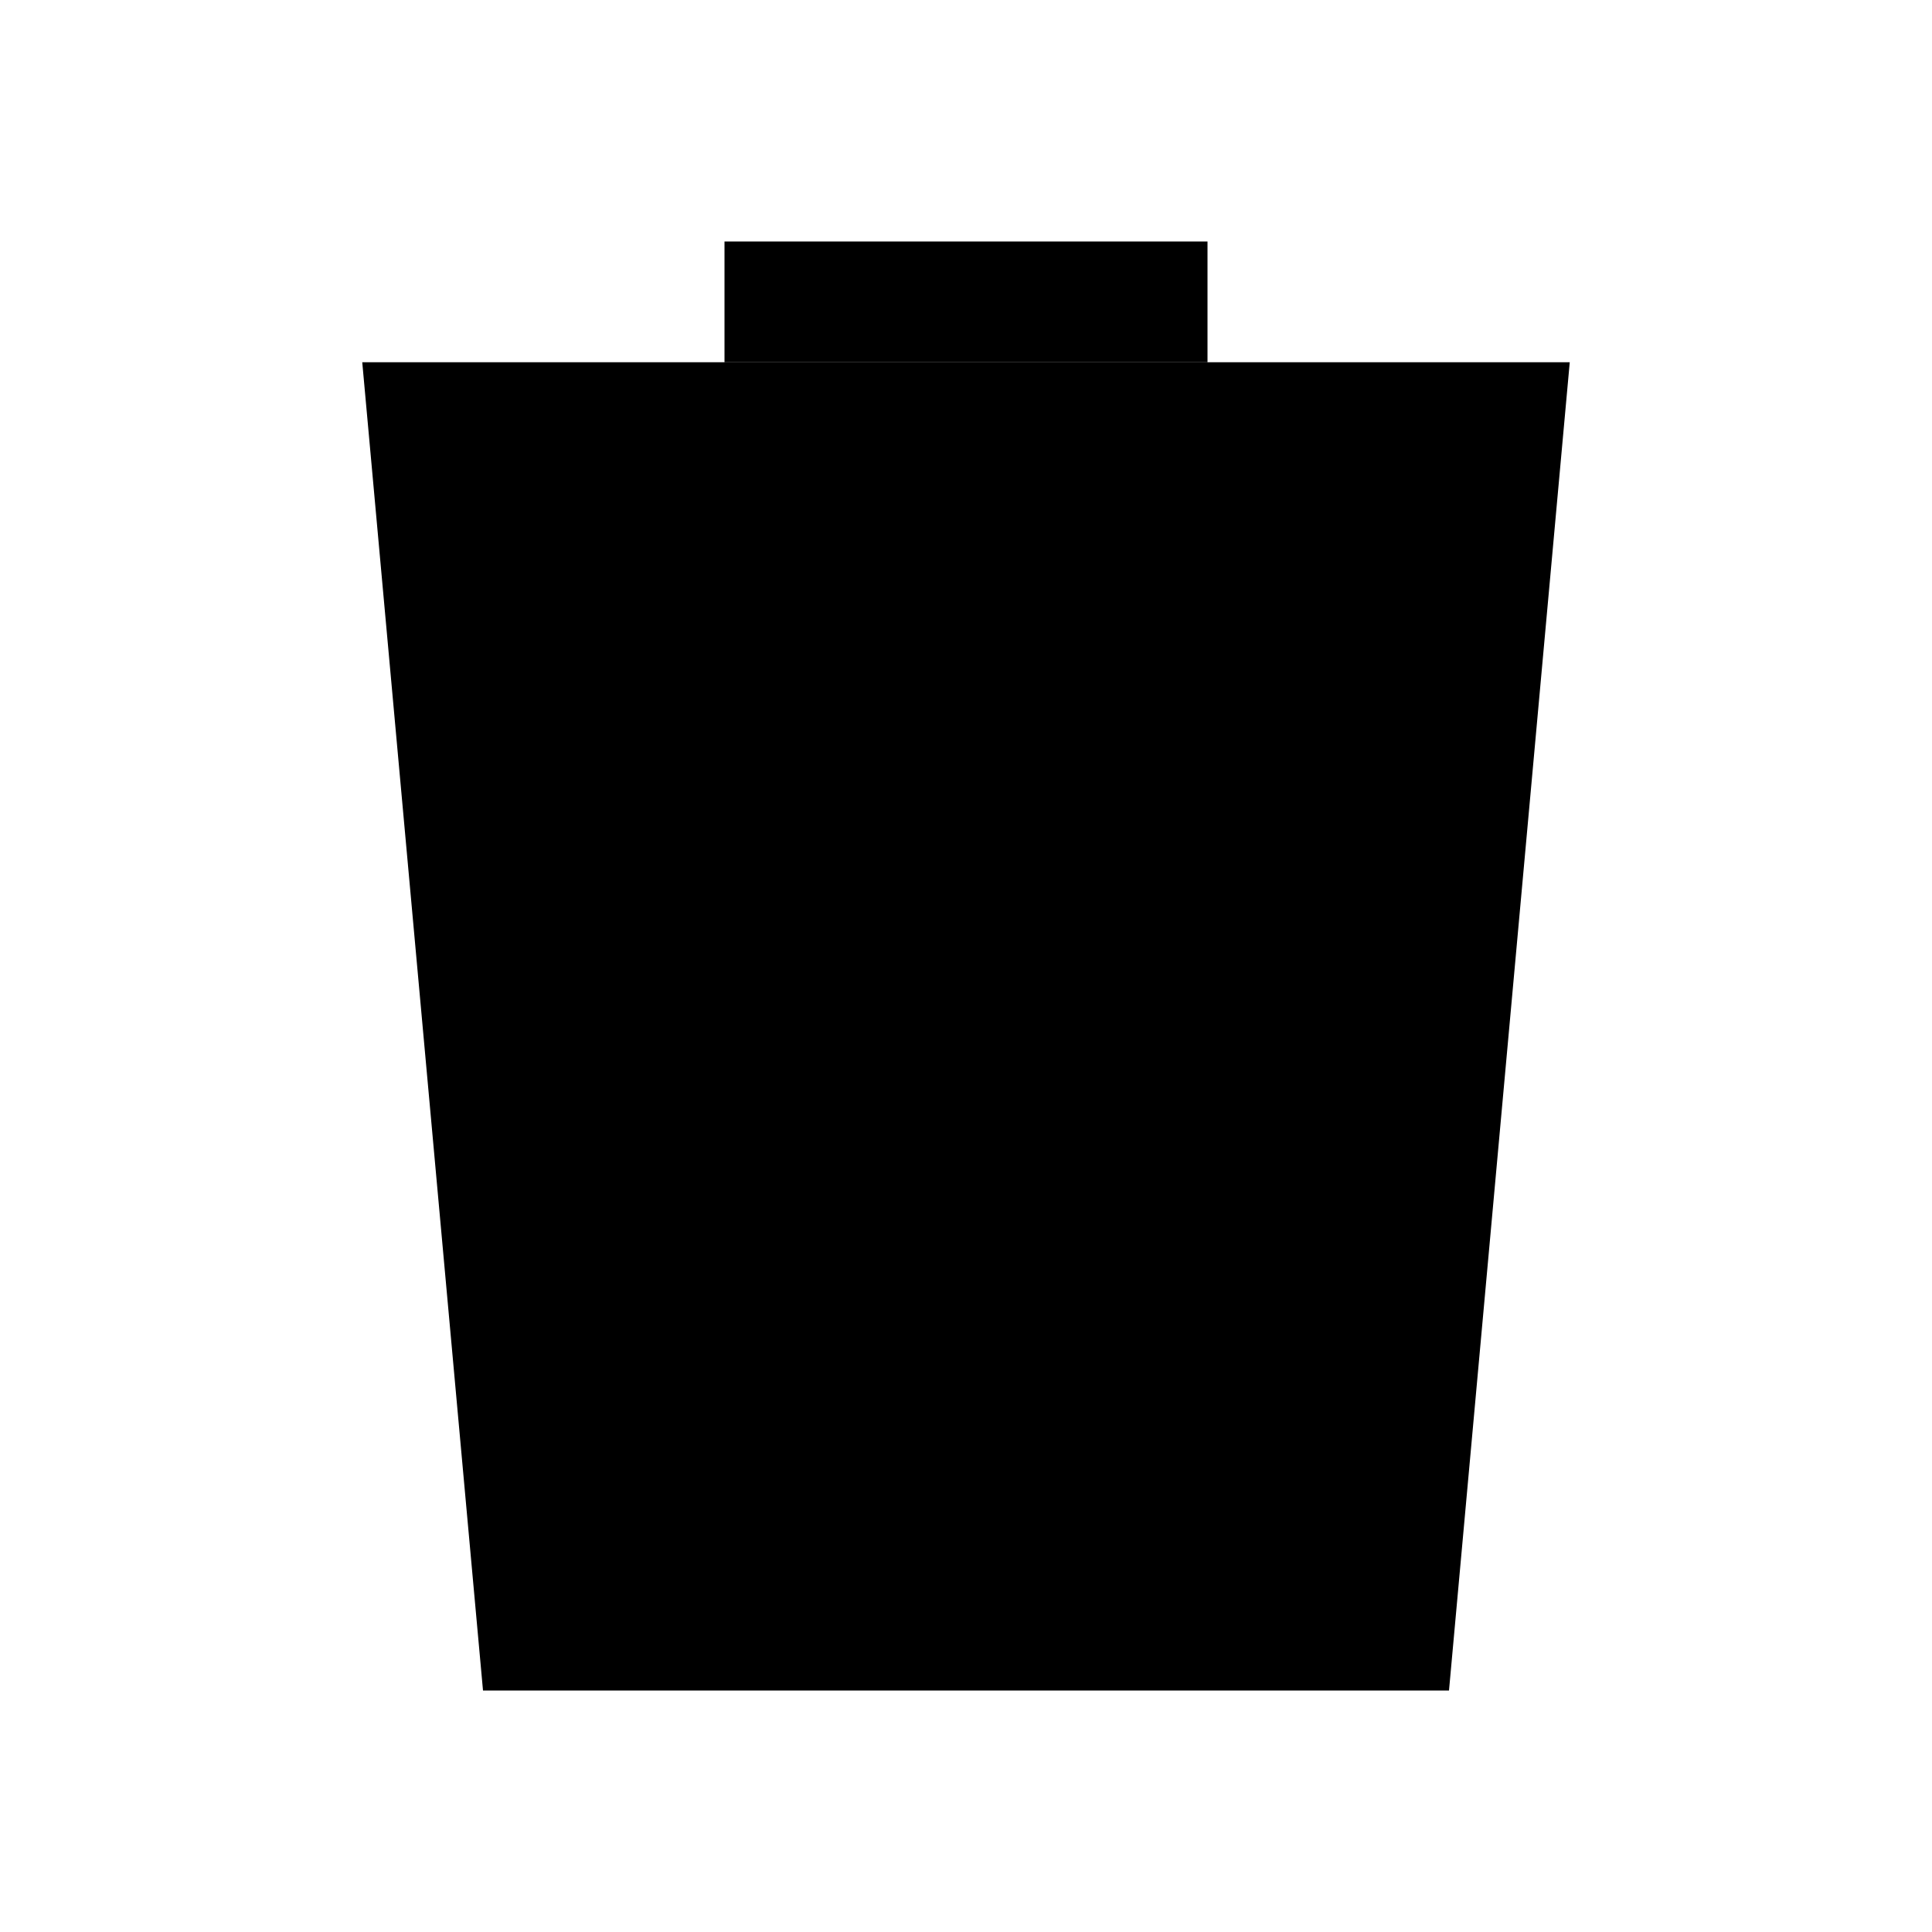
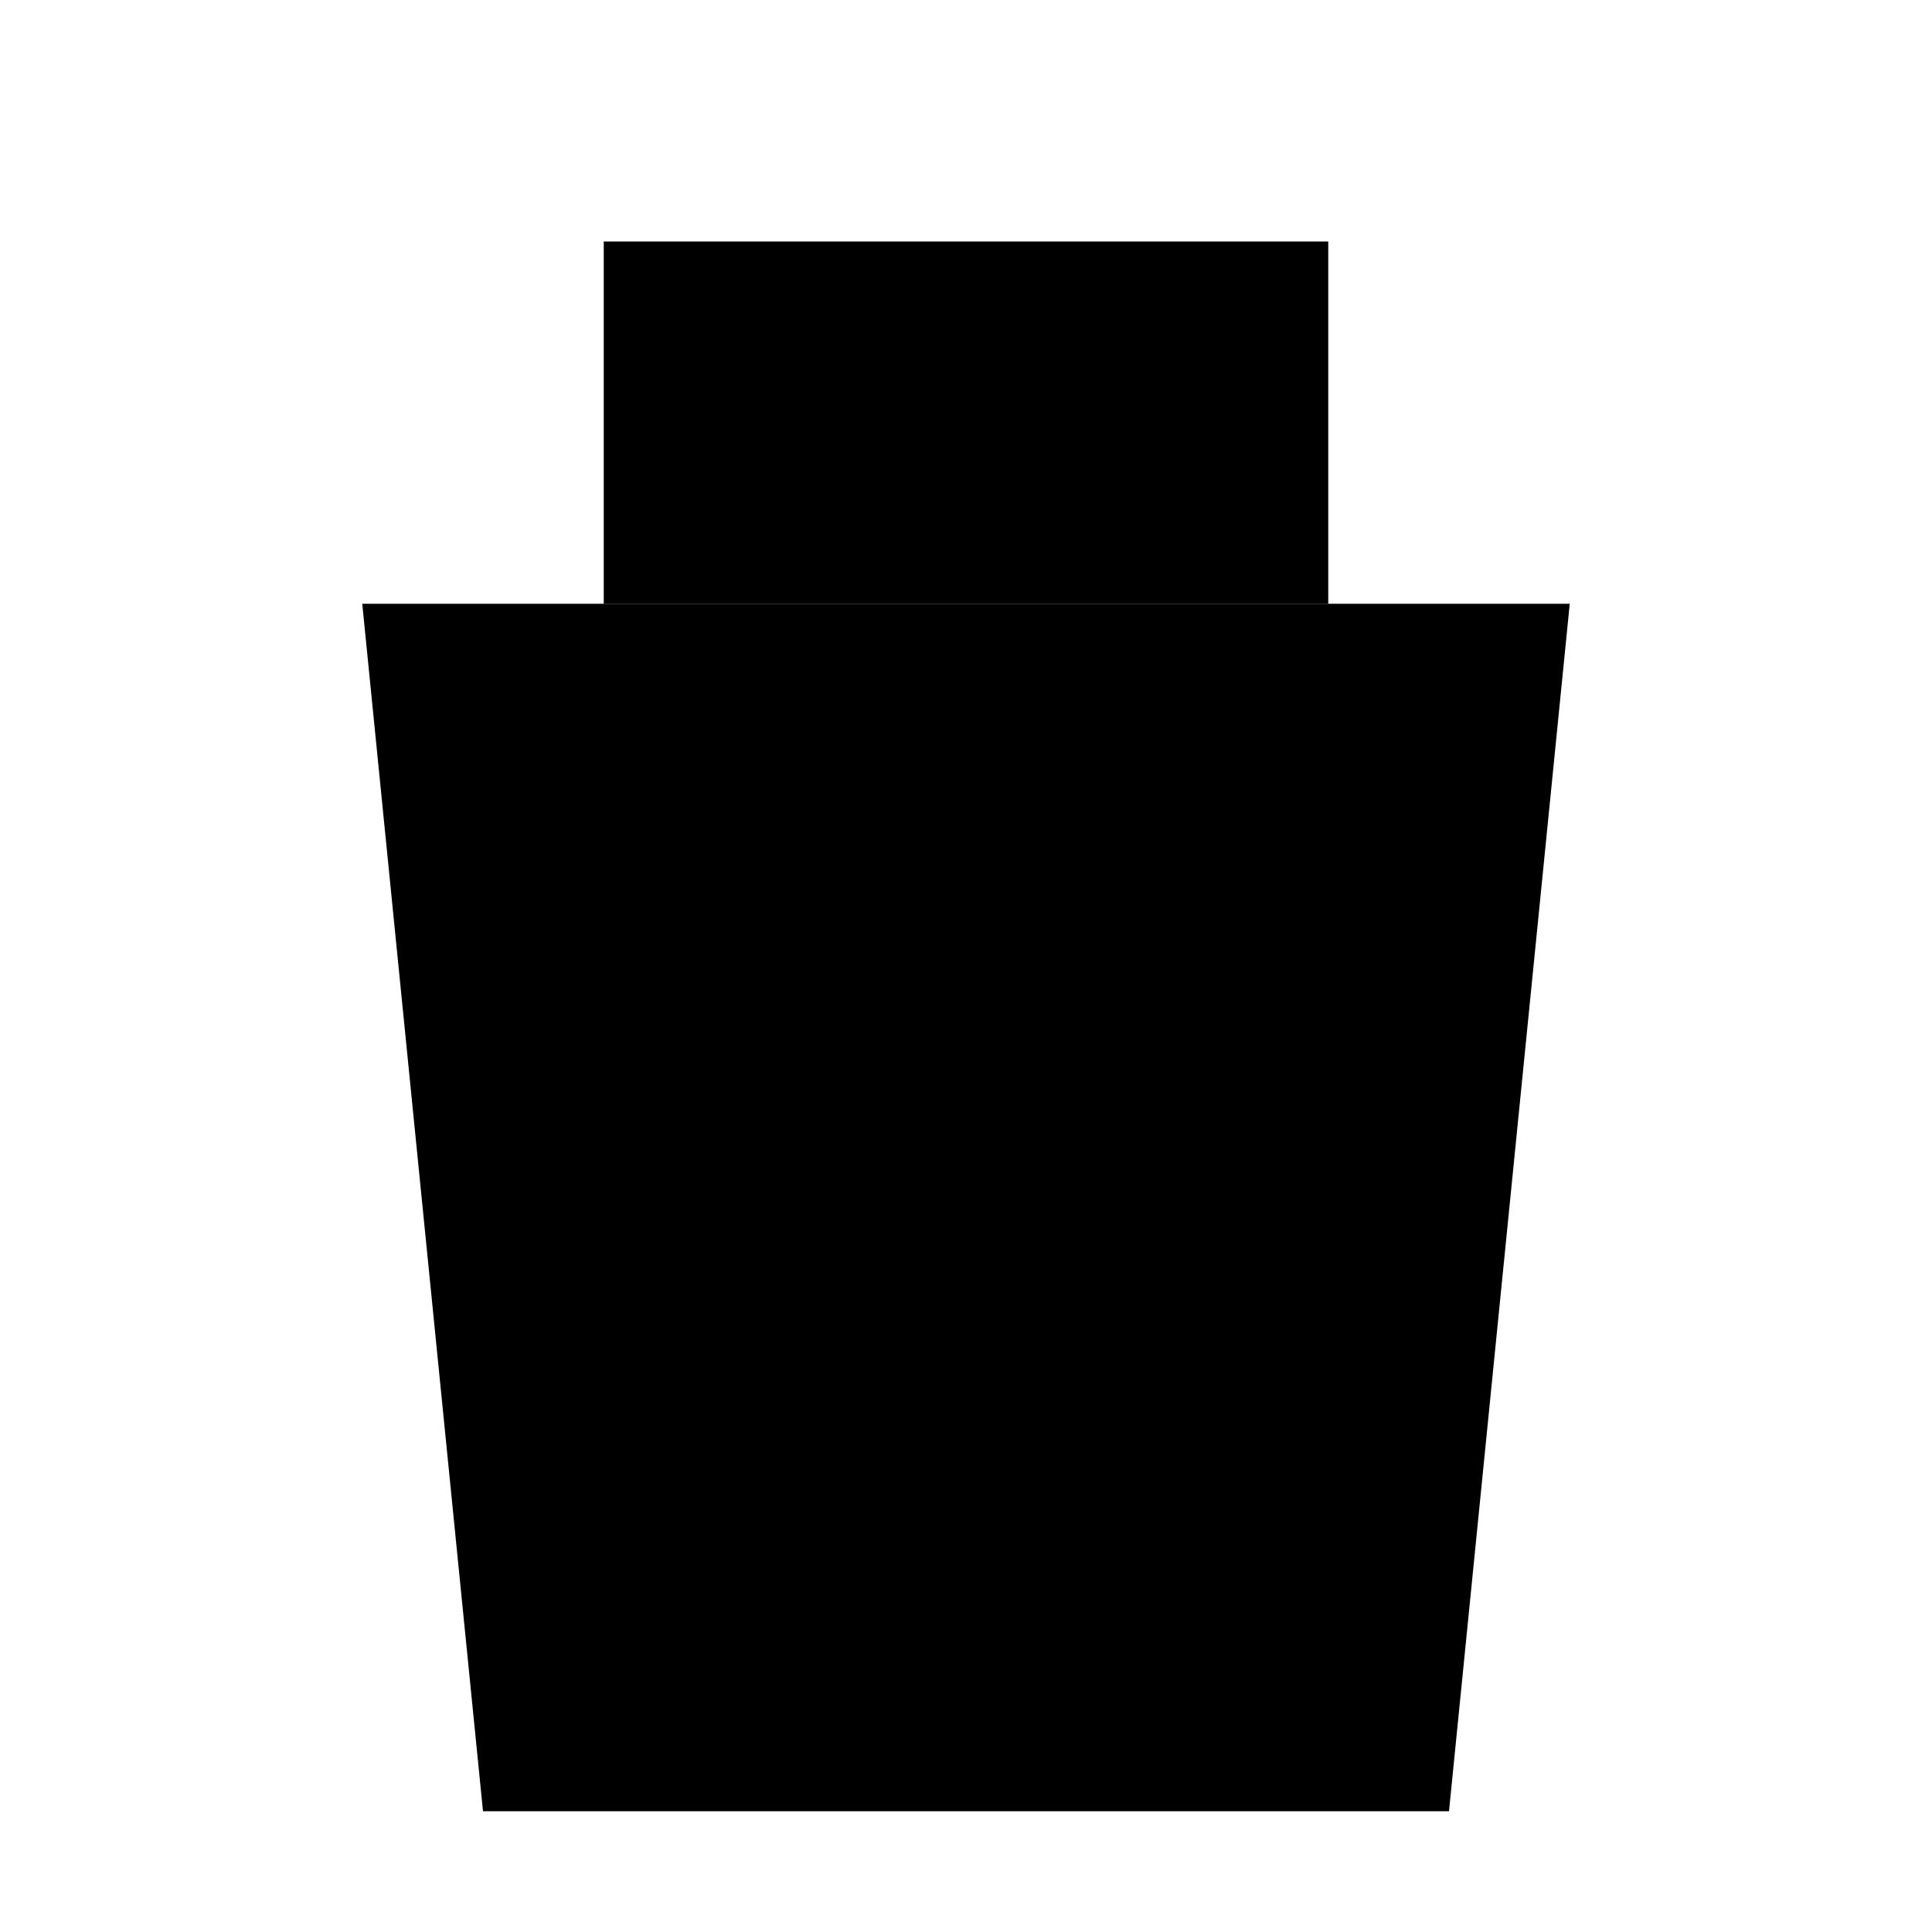
<svg xmlns="http://www.w3.org/2000/svg" viewBox="0 0 16 16">
-   <path class="stroke-linejoin-round" d="M3 3L4 14H12L13 3H3Z" />
-   <path class="stroke-linejoin-round" d="M1 3H15" />
-   <path class="stroke-linejoin-round" d="M10 2H6V3H10V2Z" />
+   <path d="M1 5H15" class="stroke-linejoin-round" />
+   <path d="M13 5L12 15H4L3 5" class="stroke-linejoin-round" />
+   <path d="M5 5V2H11V5" class="stroke-linejoin-round" />
</svg>
